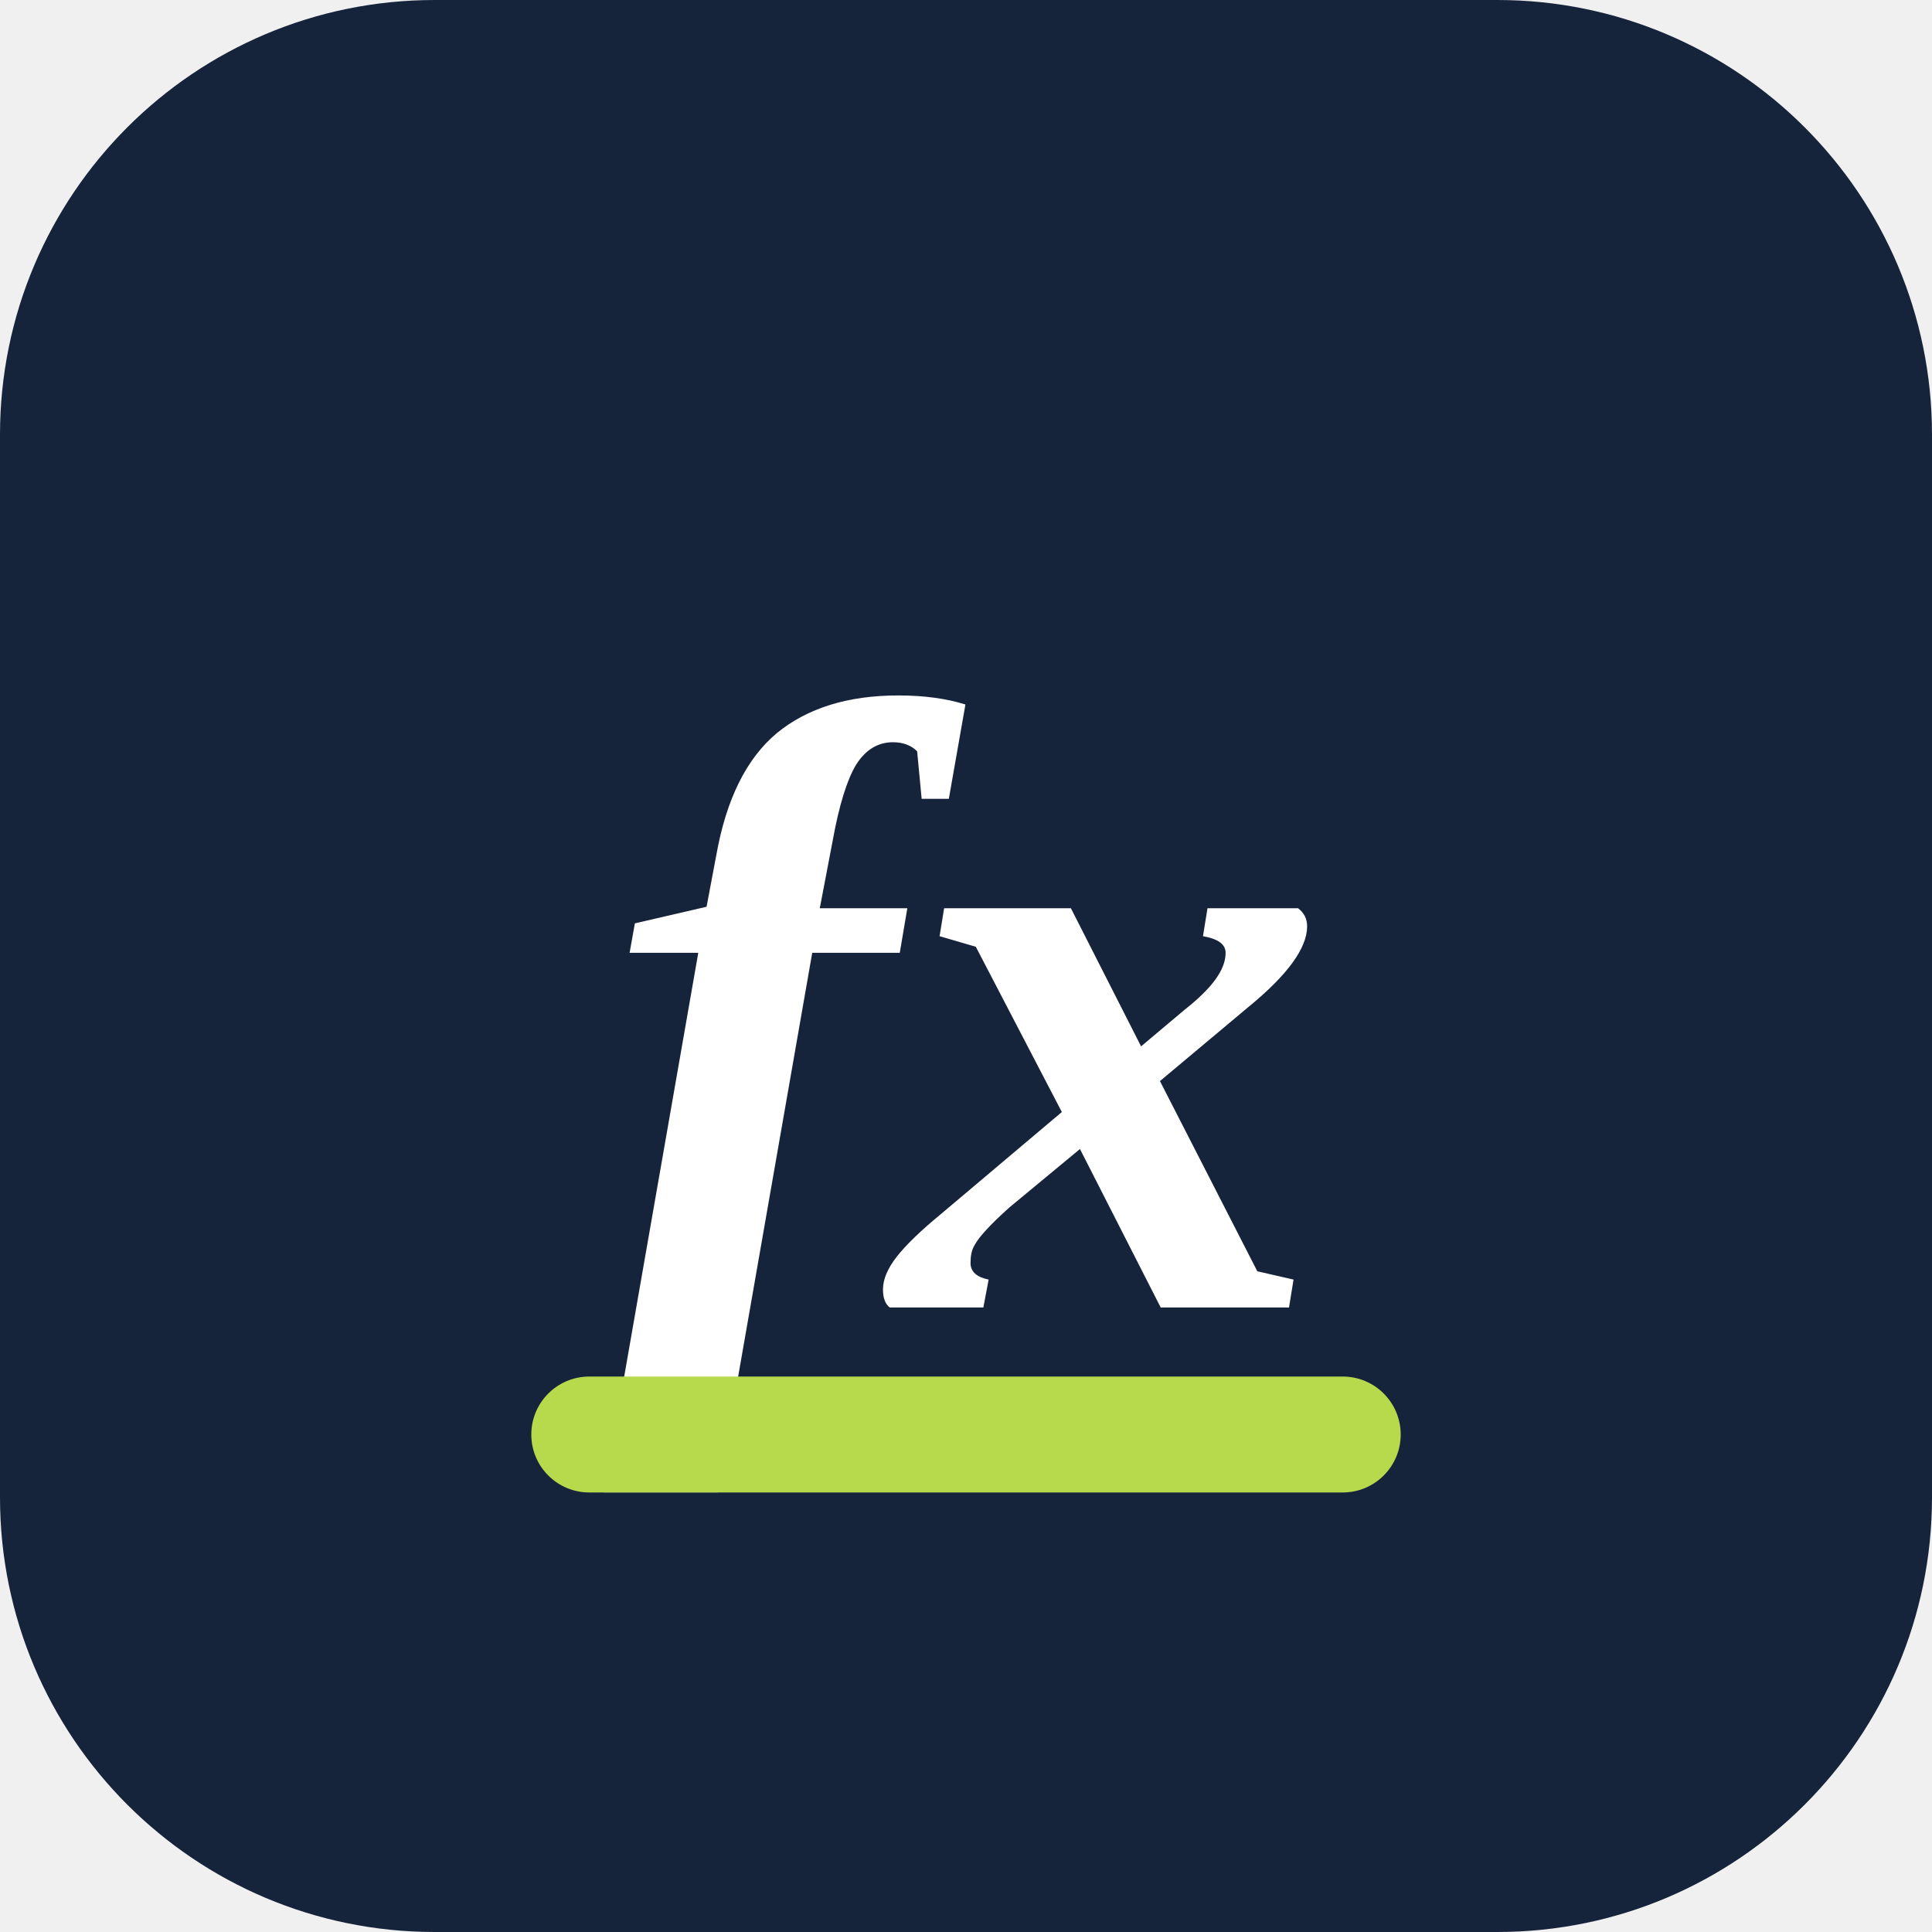
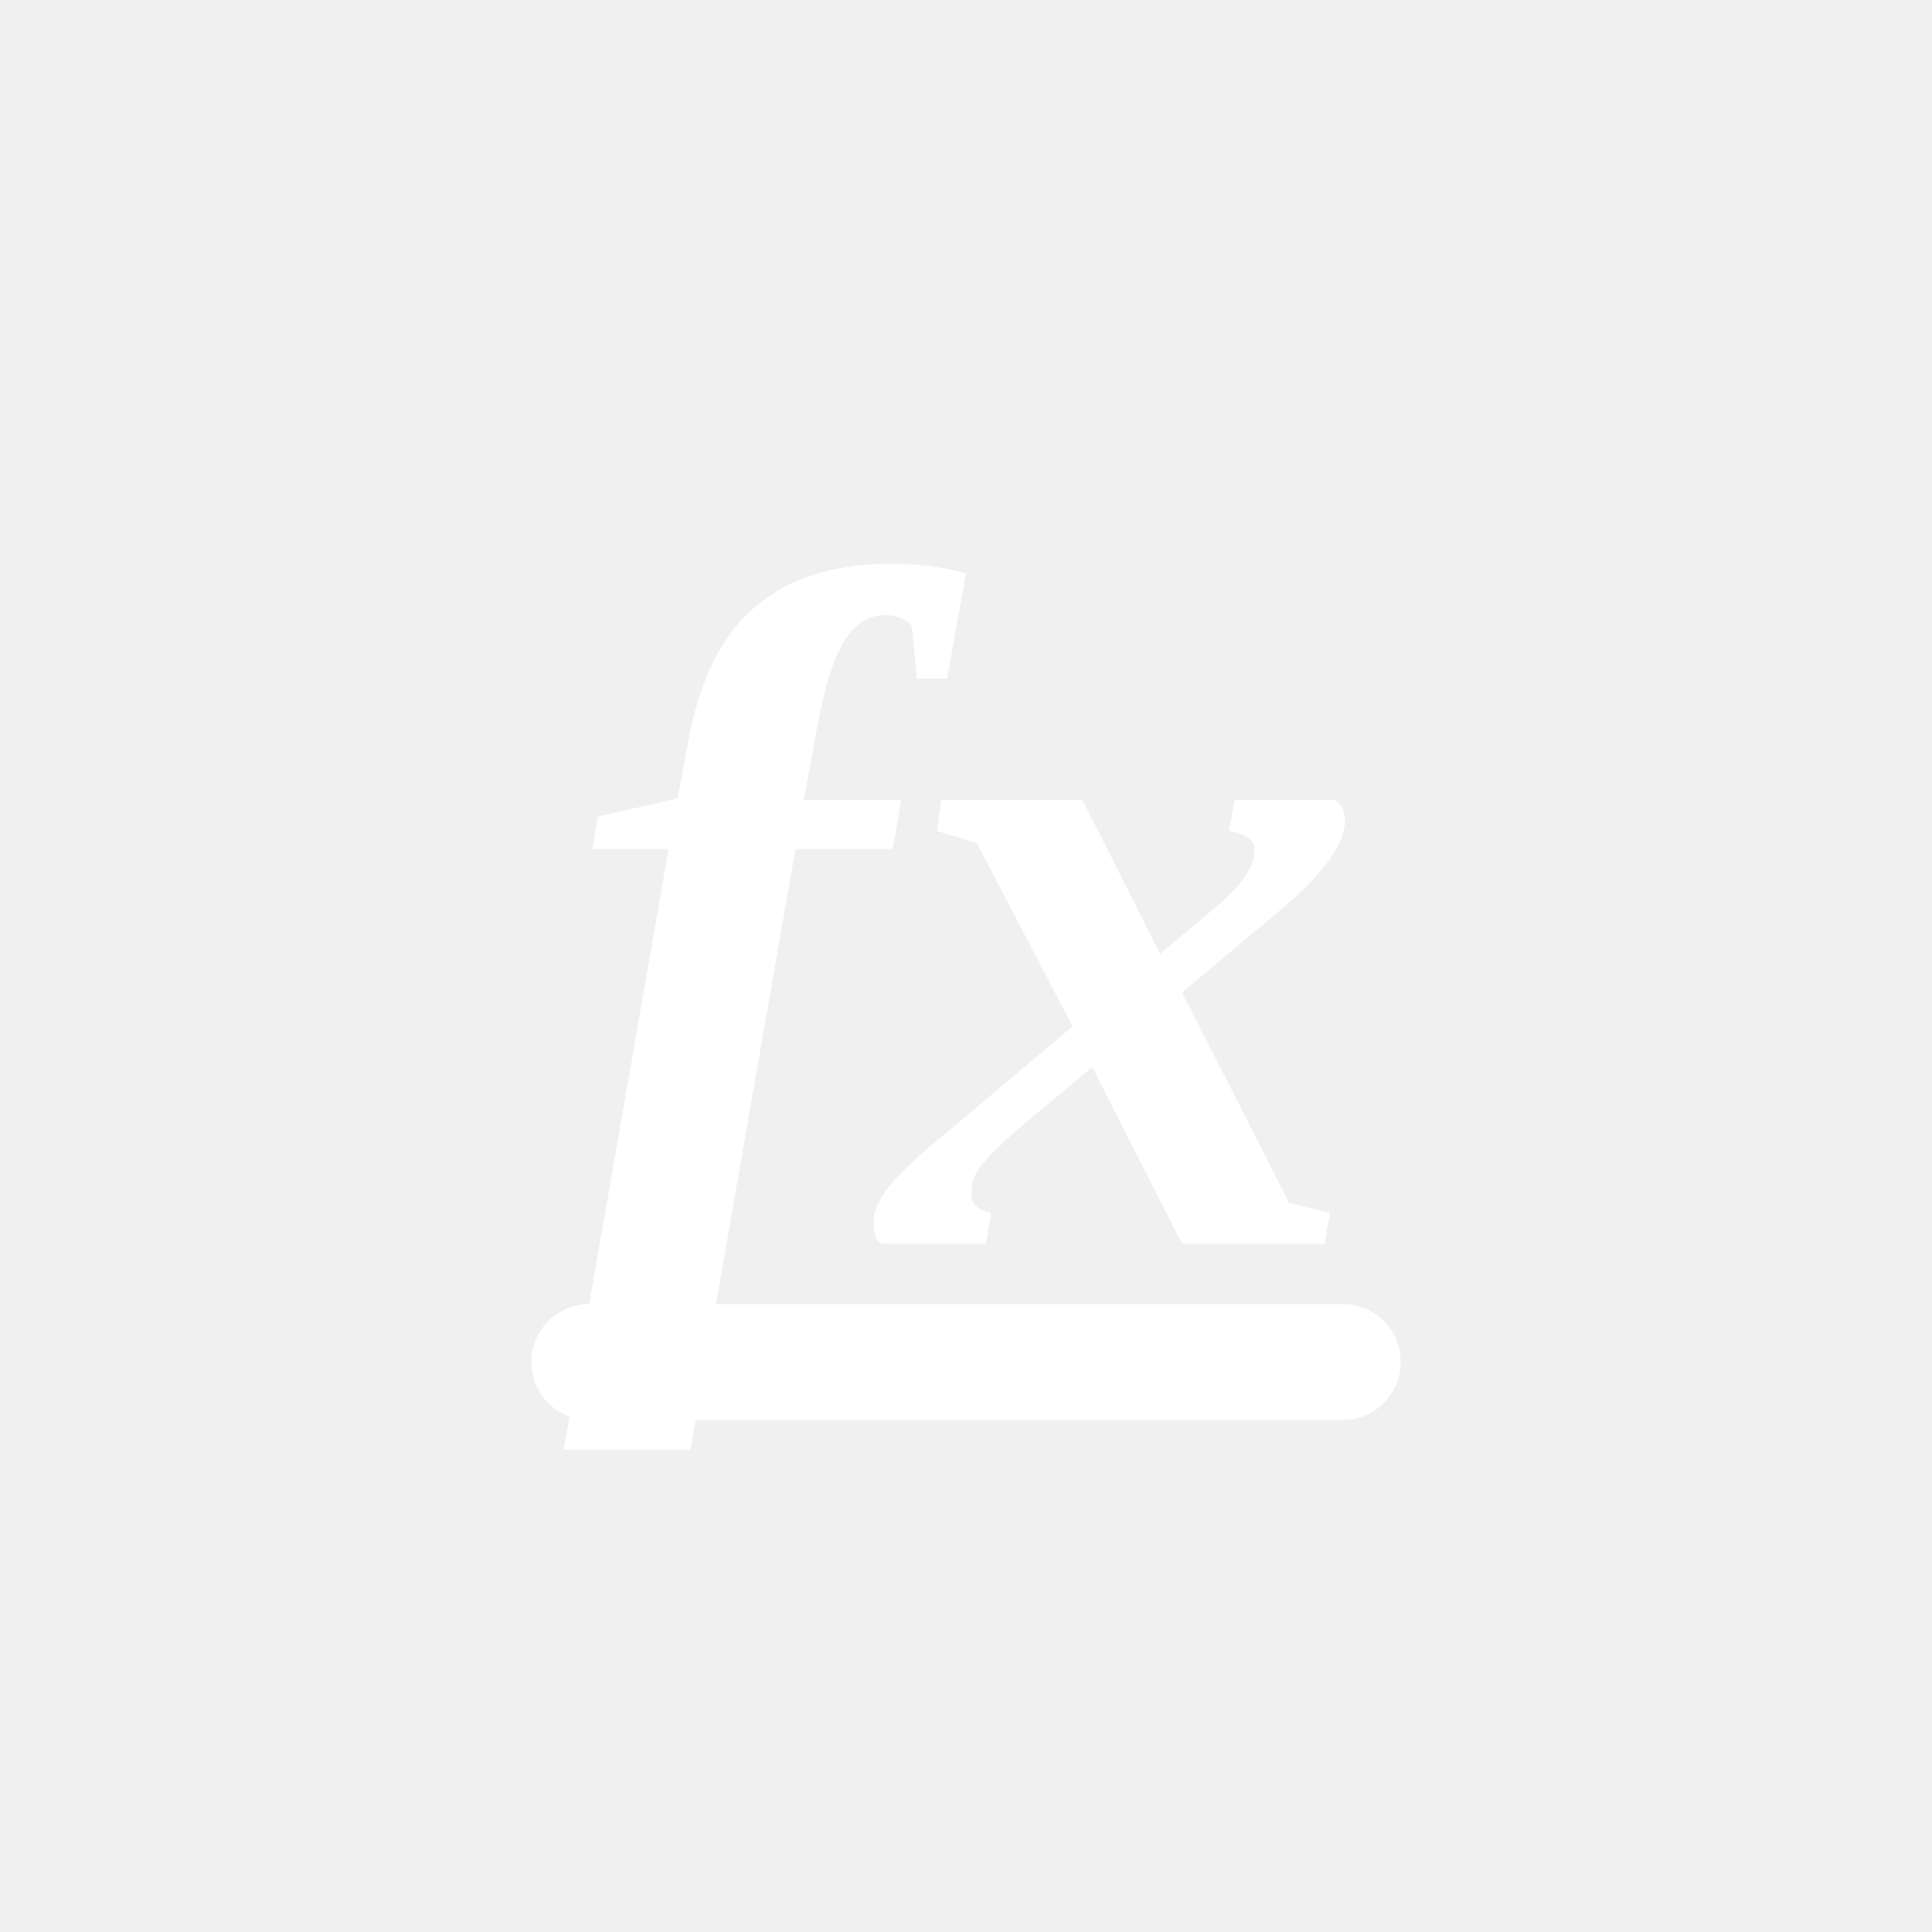
<svg xmlns="http://www.w3.org/2000/svg" viewBox="0 0 40 40" width="40" height="40">
-   <rect width="40" height="40" rx="9" fill="#16243b" />
-   <text x="20" y="21" fill="#ffffff" font-family="Georgia, 'Times New Roman', serif" font-size="18" font-style="italic" font-weight="700" text-anchor="middle" dominant-baseline="central">fx</text>
-   <rect x="11" y="28.5" width="18" height="2.4" rx="1.2" fill="#b7da4c" />
+   <text x="20" y="19" fill="#ffffff" font-family="Georgia, 'Times New Roman', serif" font-size="20" font-style="italic" font-weight="700" text-anchor="middle" dominant-baseline="central">fx</text>
+   <rect x="11" y="27" width="18" height="2.4" rx="1.2" fill="#ffffff" />
</svg>
